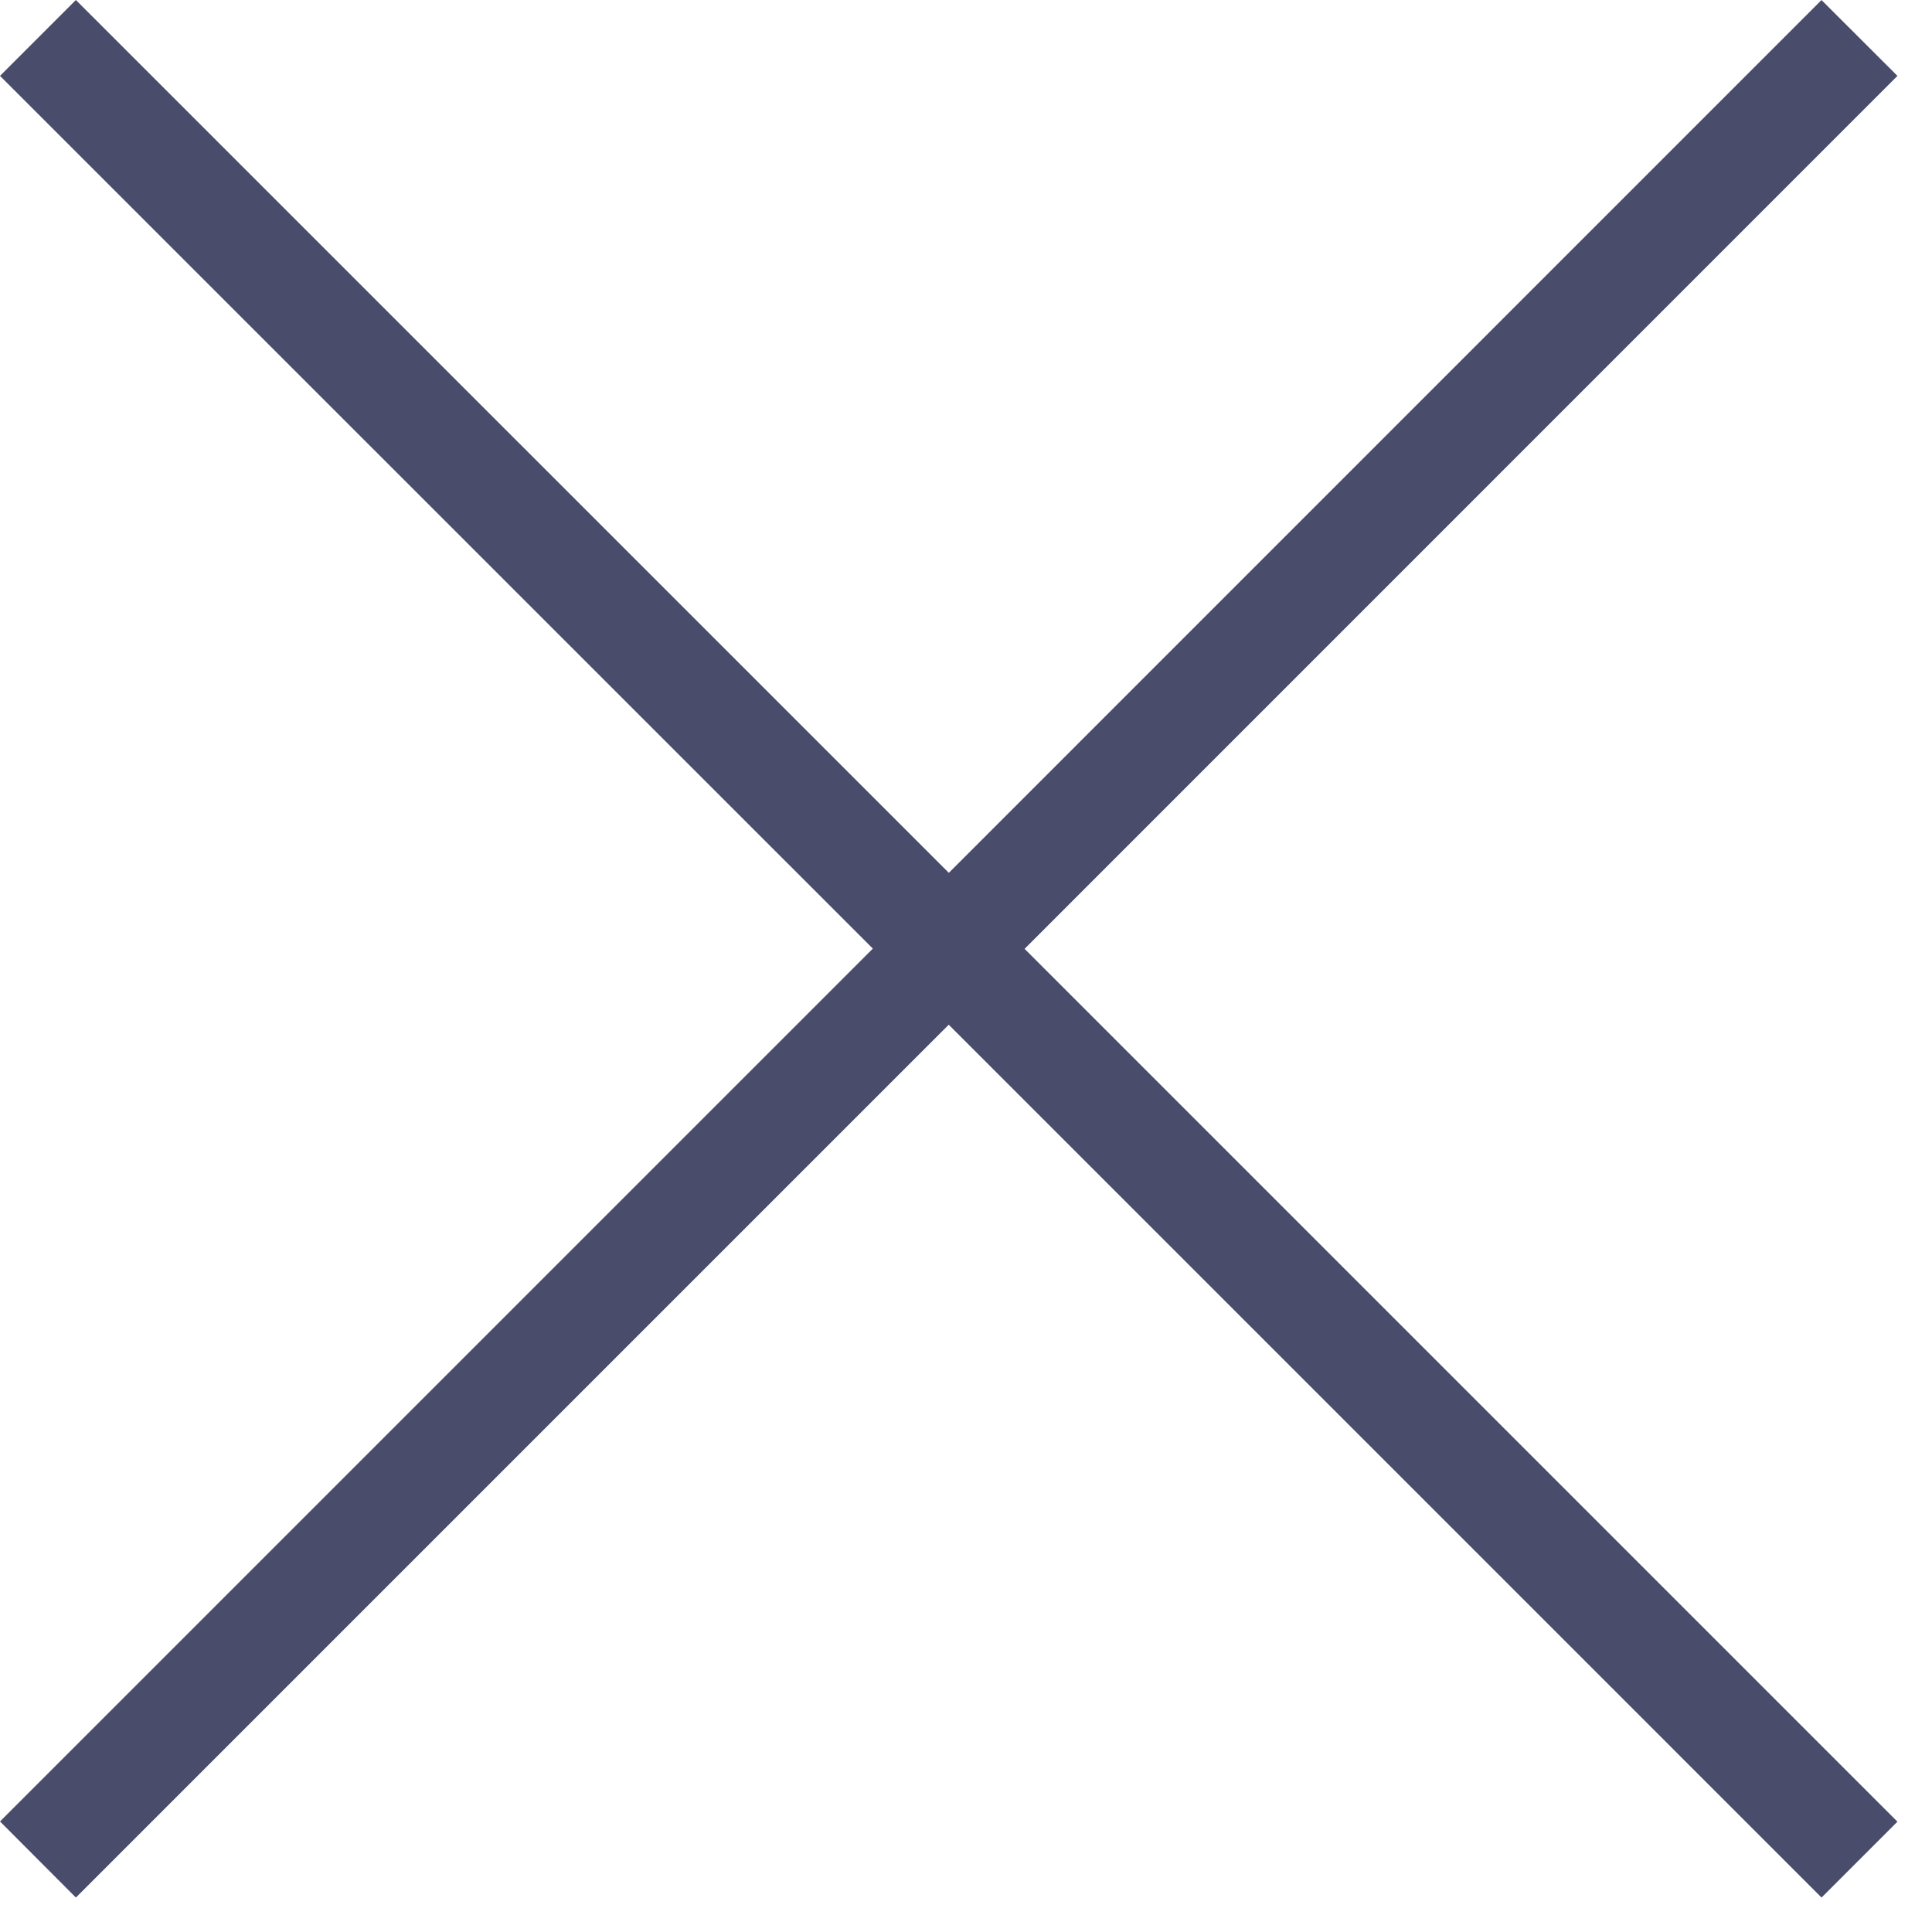
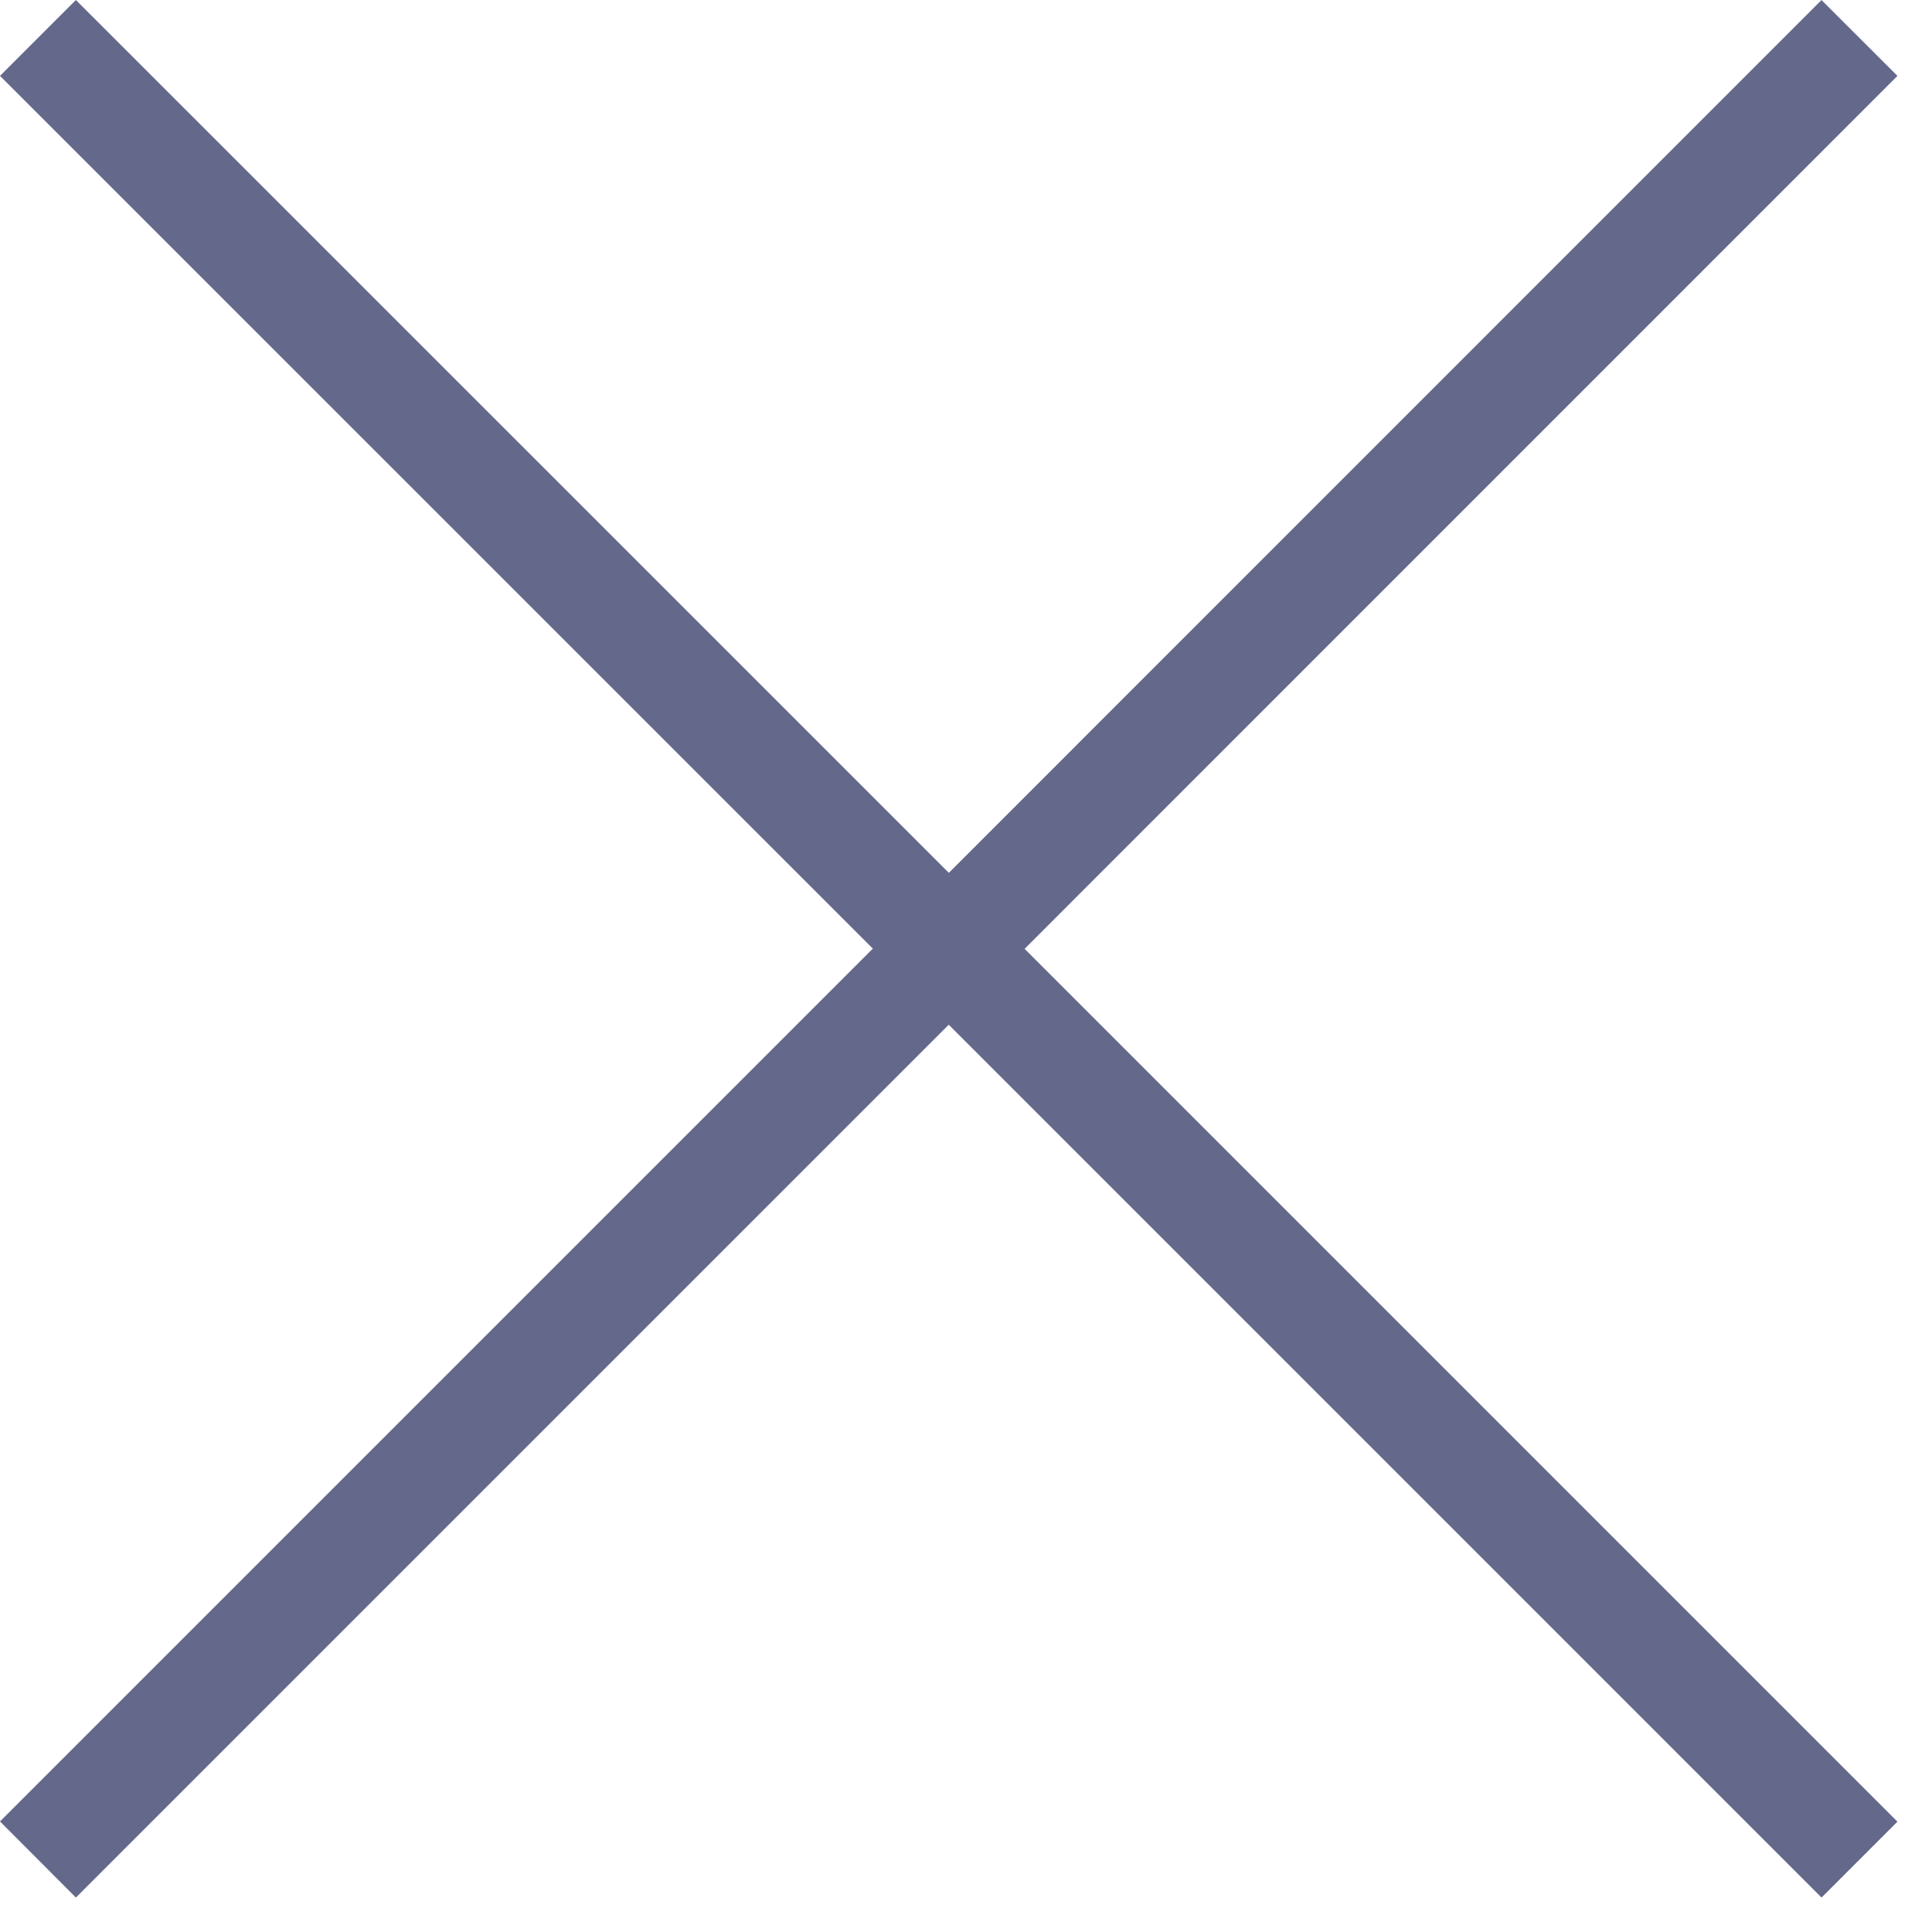
<svg xmlns="http://www.w3.org/2000/svg" width="18" height="18">
-   <path fill="#494C6B" fill-rule="evenodd" d="M16.97 0l.708.707L9.546 8.84l8.132 8.132-.707.707-8.132-8.132-8.132 8.132L0 16.97l8.132-8.132L0 .707.707 0 8.84 8.132 16.971 0z" />
+   <path fill="#64688b" fill-rule="evenodd" d="M16.97 0l.708.707L9.546 8.84l8.132 8.132-.707.707-8.132-8.132-8.132 8.132L0 16.97l8.132-8.132L0 .707.707 0 8.84 8.132 16.971 0z" />
</svg>
